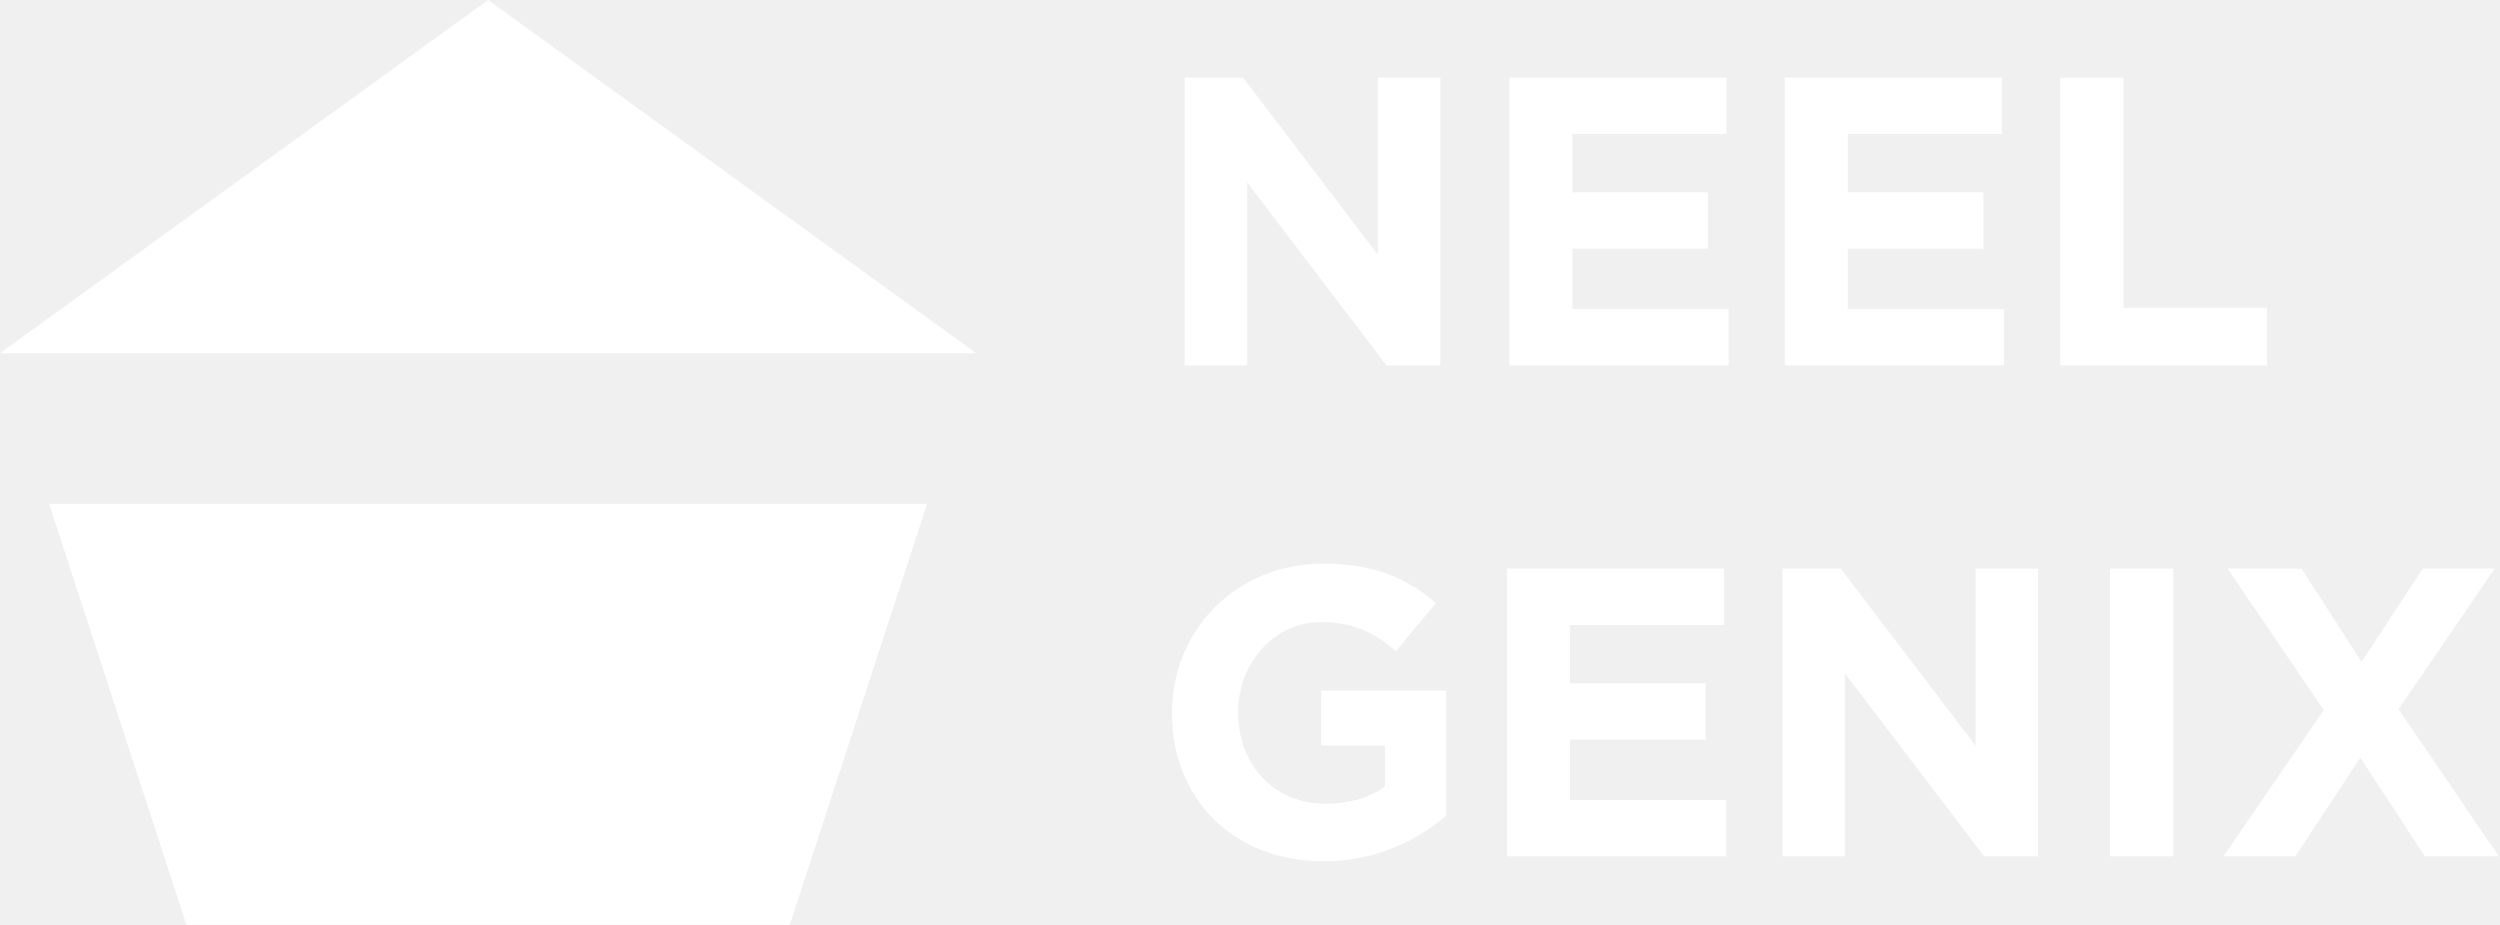
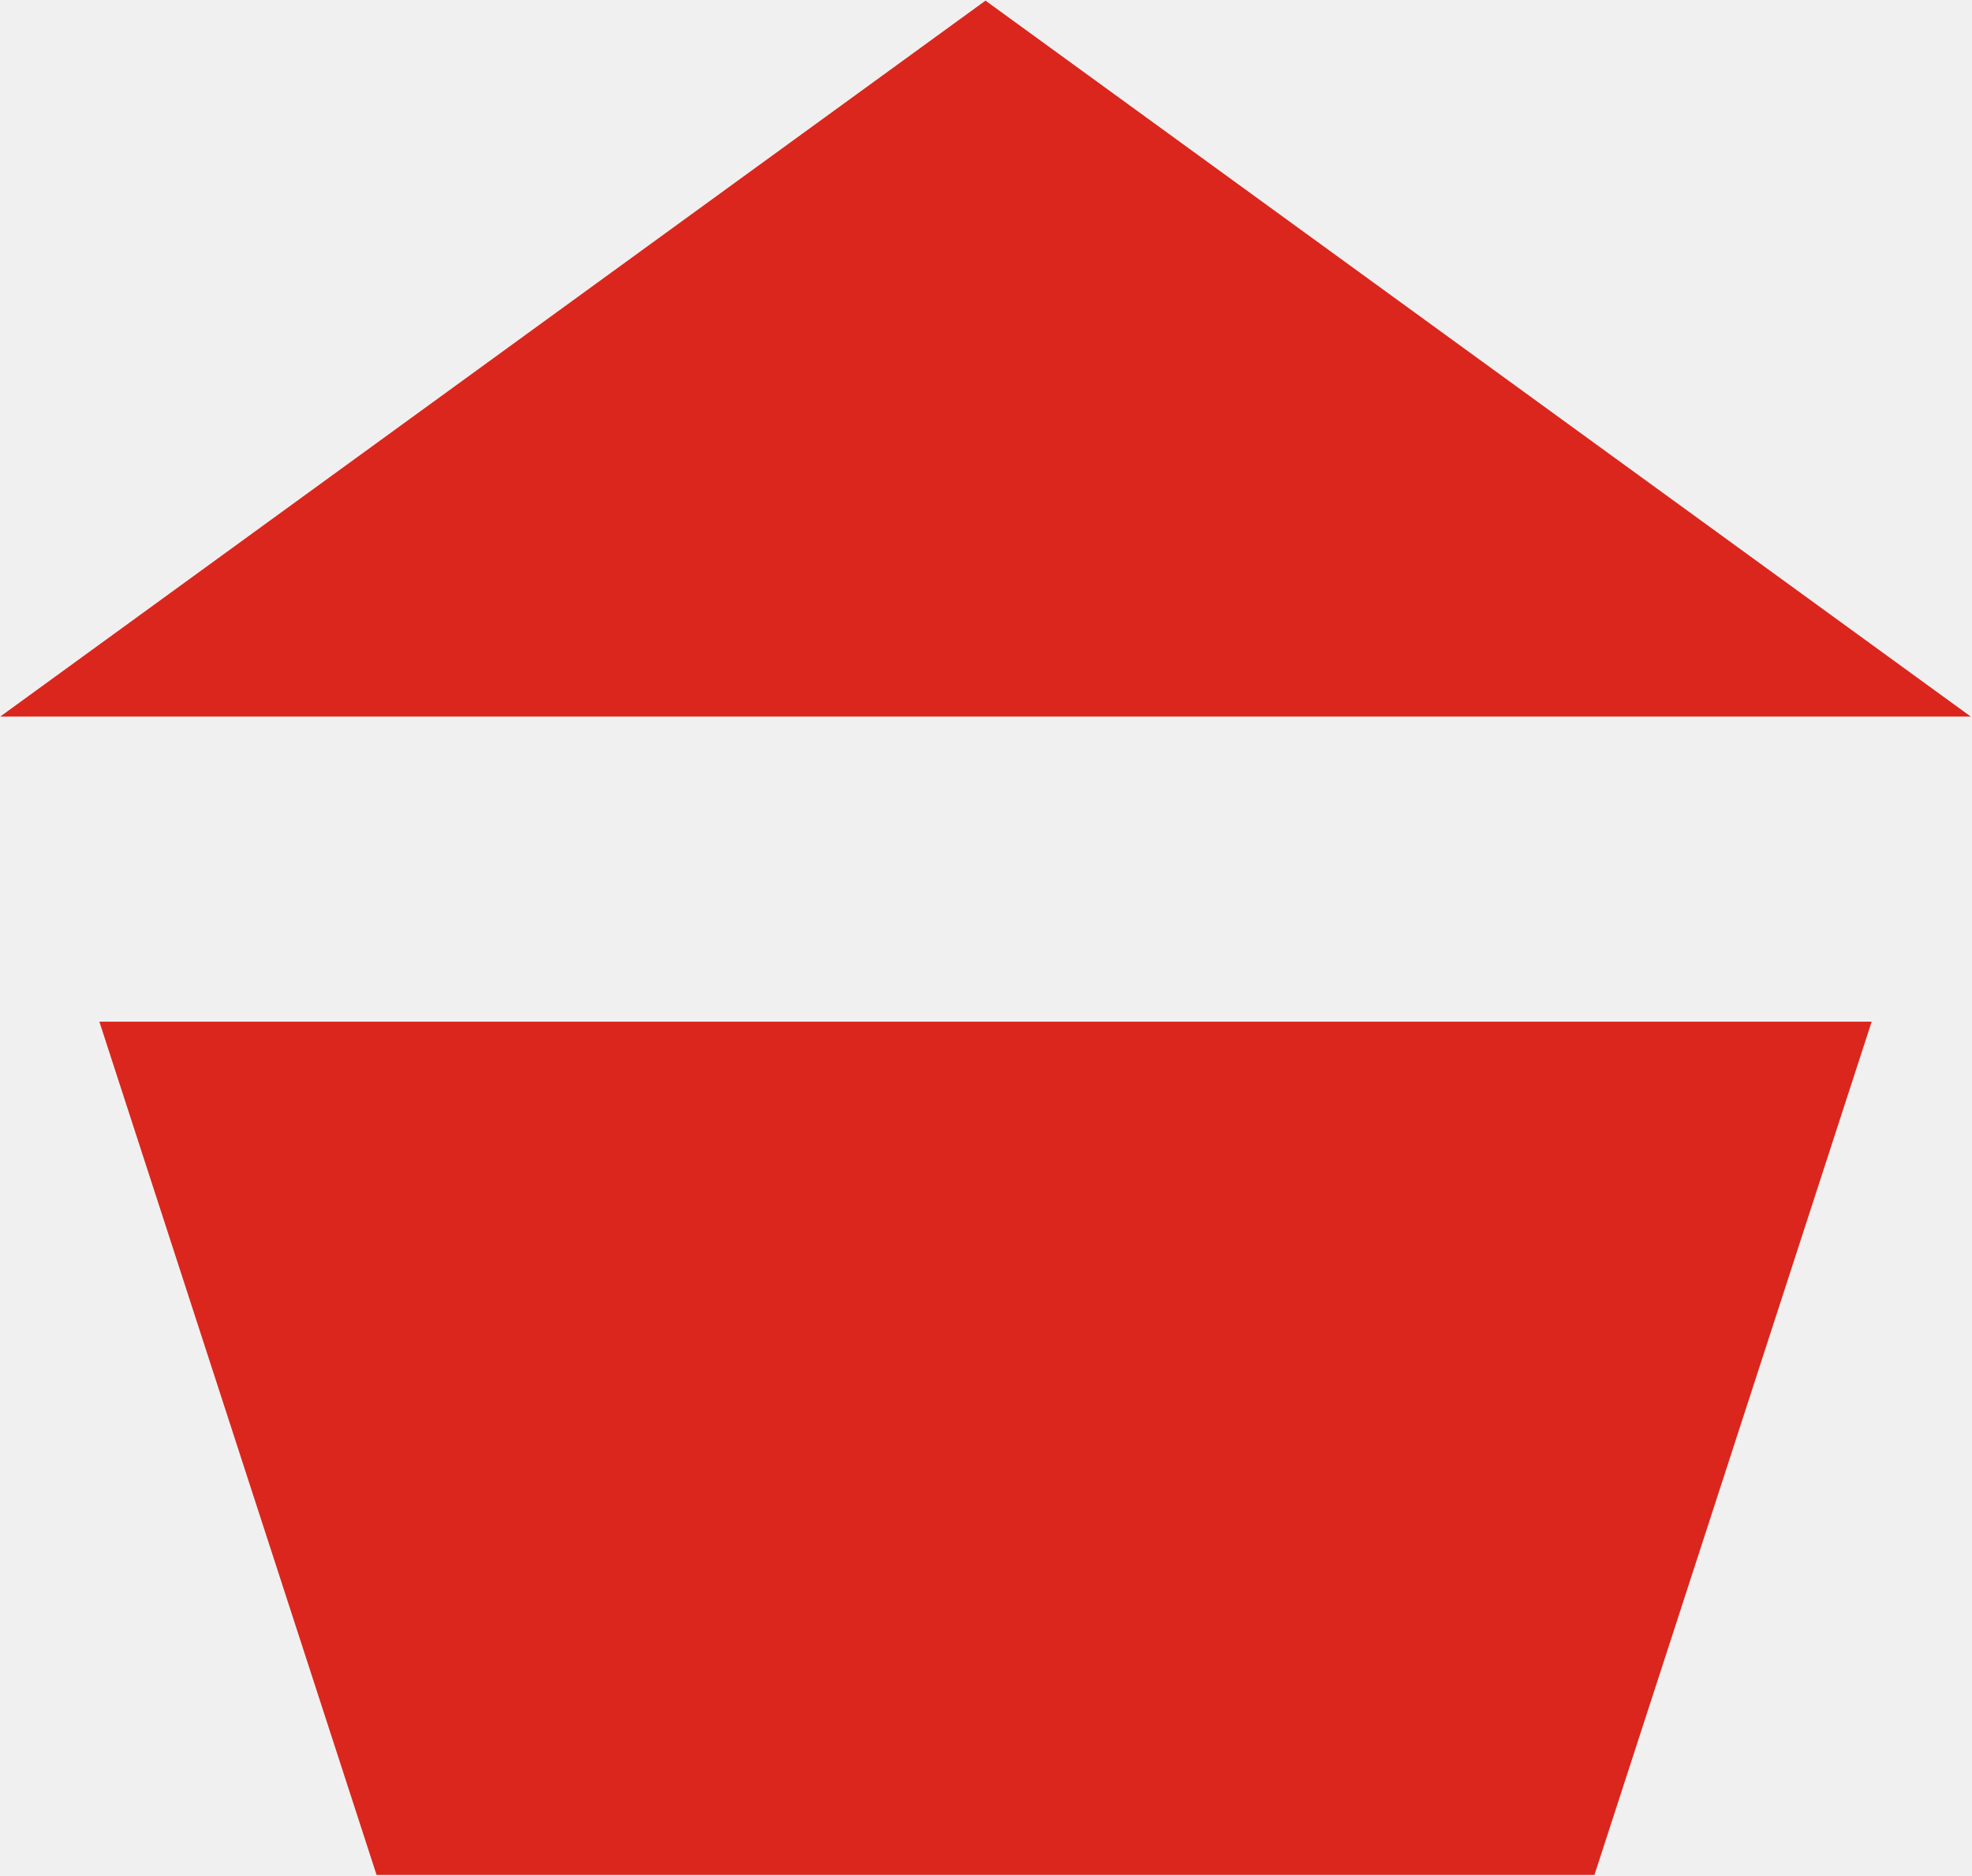
- <svg xmlns="http://www.w3.org/2000/svg" width="1730" height="640" viewBox="0 0 1730 640" fill="none">
-   <path d="M1676.59 393.481H1726.36L1659.8 490.761L1729.21 592.593H1678.01L1633.35 524.326L1588.41 592.593H1538.63L1608.04 491.33L1541.48 393.481H1592.68L1634.2 458.05L1676.59 393.481Z" fill="white" />
-   <path d="M1460.14 592.593V393.481H1503.95V592.593H1460.14Z" fill="white" />
-   <path d="M1233.43 592.593V393.481H1273.82L1367.12 516.077V393.481H1410.35V592.593H1373.09L1276.66 466.015V592.593H1233.43Z" fill="white" />
-   <path d="M1042.87 592.593V393.481H1193.06V432.45H1086.39V472.841H1180.26V511.81H1086.39V553.624H1194.48V592.593H1042.87Z" fill="white" />
-   <path d="M915.675 596.006C853.667 596.006 811 552.771 811 493.606V493.037C811 436.433 855.089 390.068 915.391 390.068C950.947 390.068 973.133 399.739 993.613 417.375L966.022 450.655C950.947 437.855 936.724 430.459 913.969 430.459C882.111 430.459 856.795 458.619 856.795 492.468V493.037C856.795 529.446 881.827 556.184 917.098 556.184C933.311 556.184 947.249 552.202 958.342 544.237V515.793H914.253V477.962H1000.72V564.433C980.244 581.784 952.084 596.006 915.675 596.006Z" fill="white" />
-   <path d="M1425.65 252.84V53.728H1469.46V213.017H1568.73V252.84H1425.65Z" fill="white" />
-   <path d="M1235.1 252.84V53.728H1385.28V92.697H1278.62V133.089H1372.48V172.057H1278.62V213.871H1386.7V252.84H1235.1Z" fill="white" />
-   <path d="M1044.54 252.84V53.728H1194.73V92.697H1088.06V133.089H1181.93V172.057H1088.06V213.871H1196.15V252.84H1044.54Z" fill="white" />
-   <path d="M819.818 252.84V53.728H860.209L953.506 176.324V53.728H996.742V252.84H959.48L863.053 126.262V252.84H819.818Z" fill="white" />
-   <path d="M337.777 0L675.556 244.458H0L337.777 0Z" fill="white" />
-   <path d="M33.986 348.65L129.02 640H546.535L641.569 348.65H33.986Z" fill="white" />
+ <svg xmlns="http://www.w3.org/2000/svg" width="976" height="928" viewBox="0 0 976 928" fill="none">
+   <path fill-rule="evenodd" clip-rule="evenodd" d="M243.938 177.456L487.755 0.312L609.664 88.884L638.443 109.793L731.572 177.457L975.39 354.6L975.389 354.603L0.122 354.602L0.121 354.6L122.029 266.028L150.809 245.119L243.938 177.456ZM49.185 505.602L93.251 641.224L128.823 750.704L139.815 784.536L186.381 927.849L638.443 927.848L789.13 927.849L882.26 641.224L917.832 531.744L926.326 505.603L49.185 505.602Z" fill="#DB261D" />
</svg>
